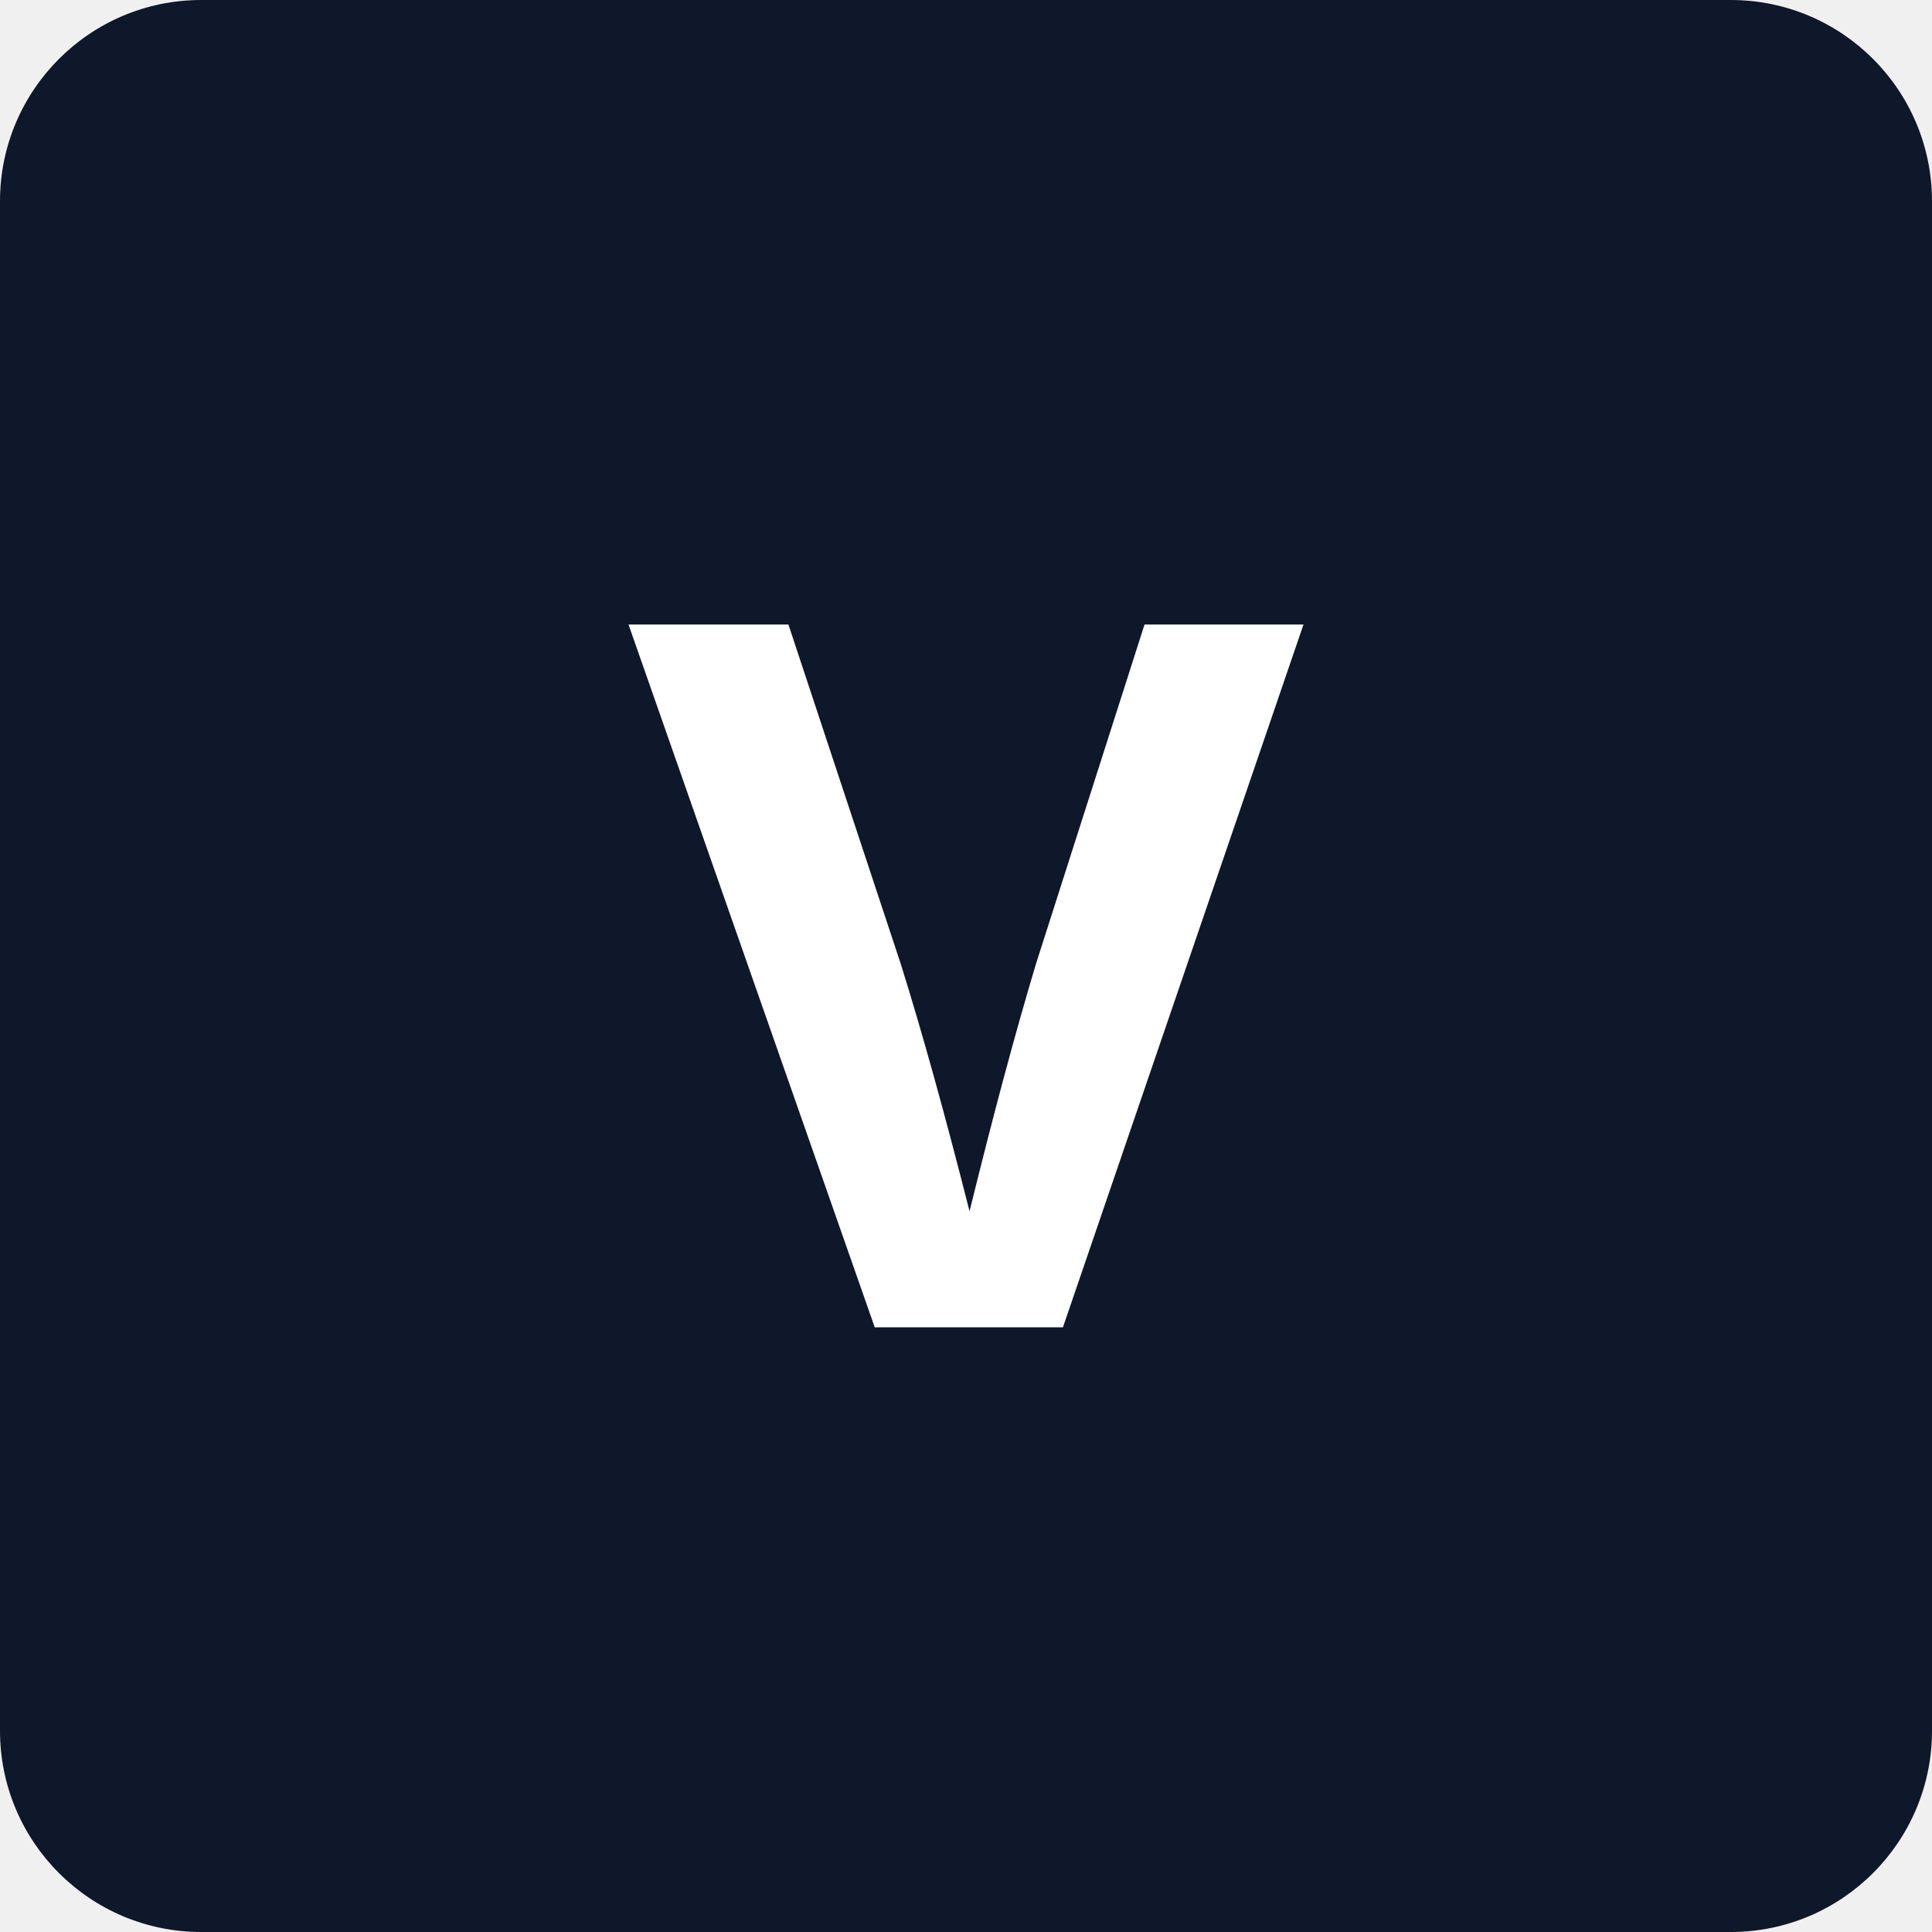
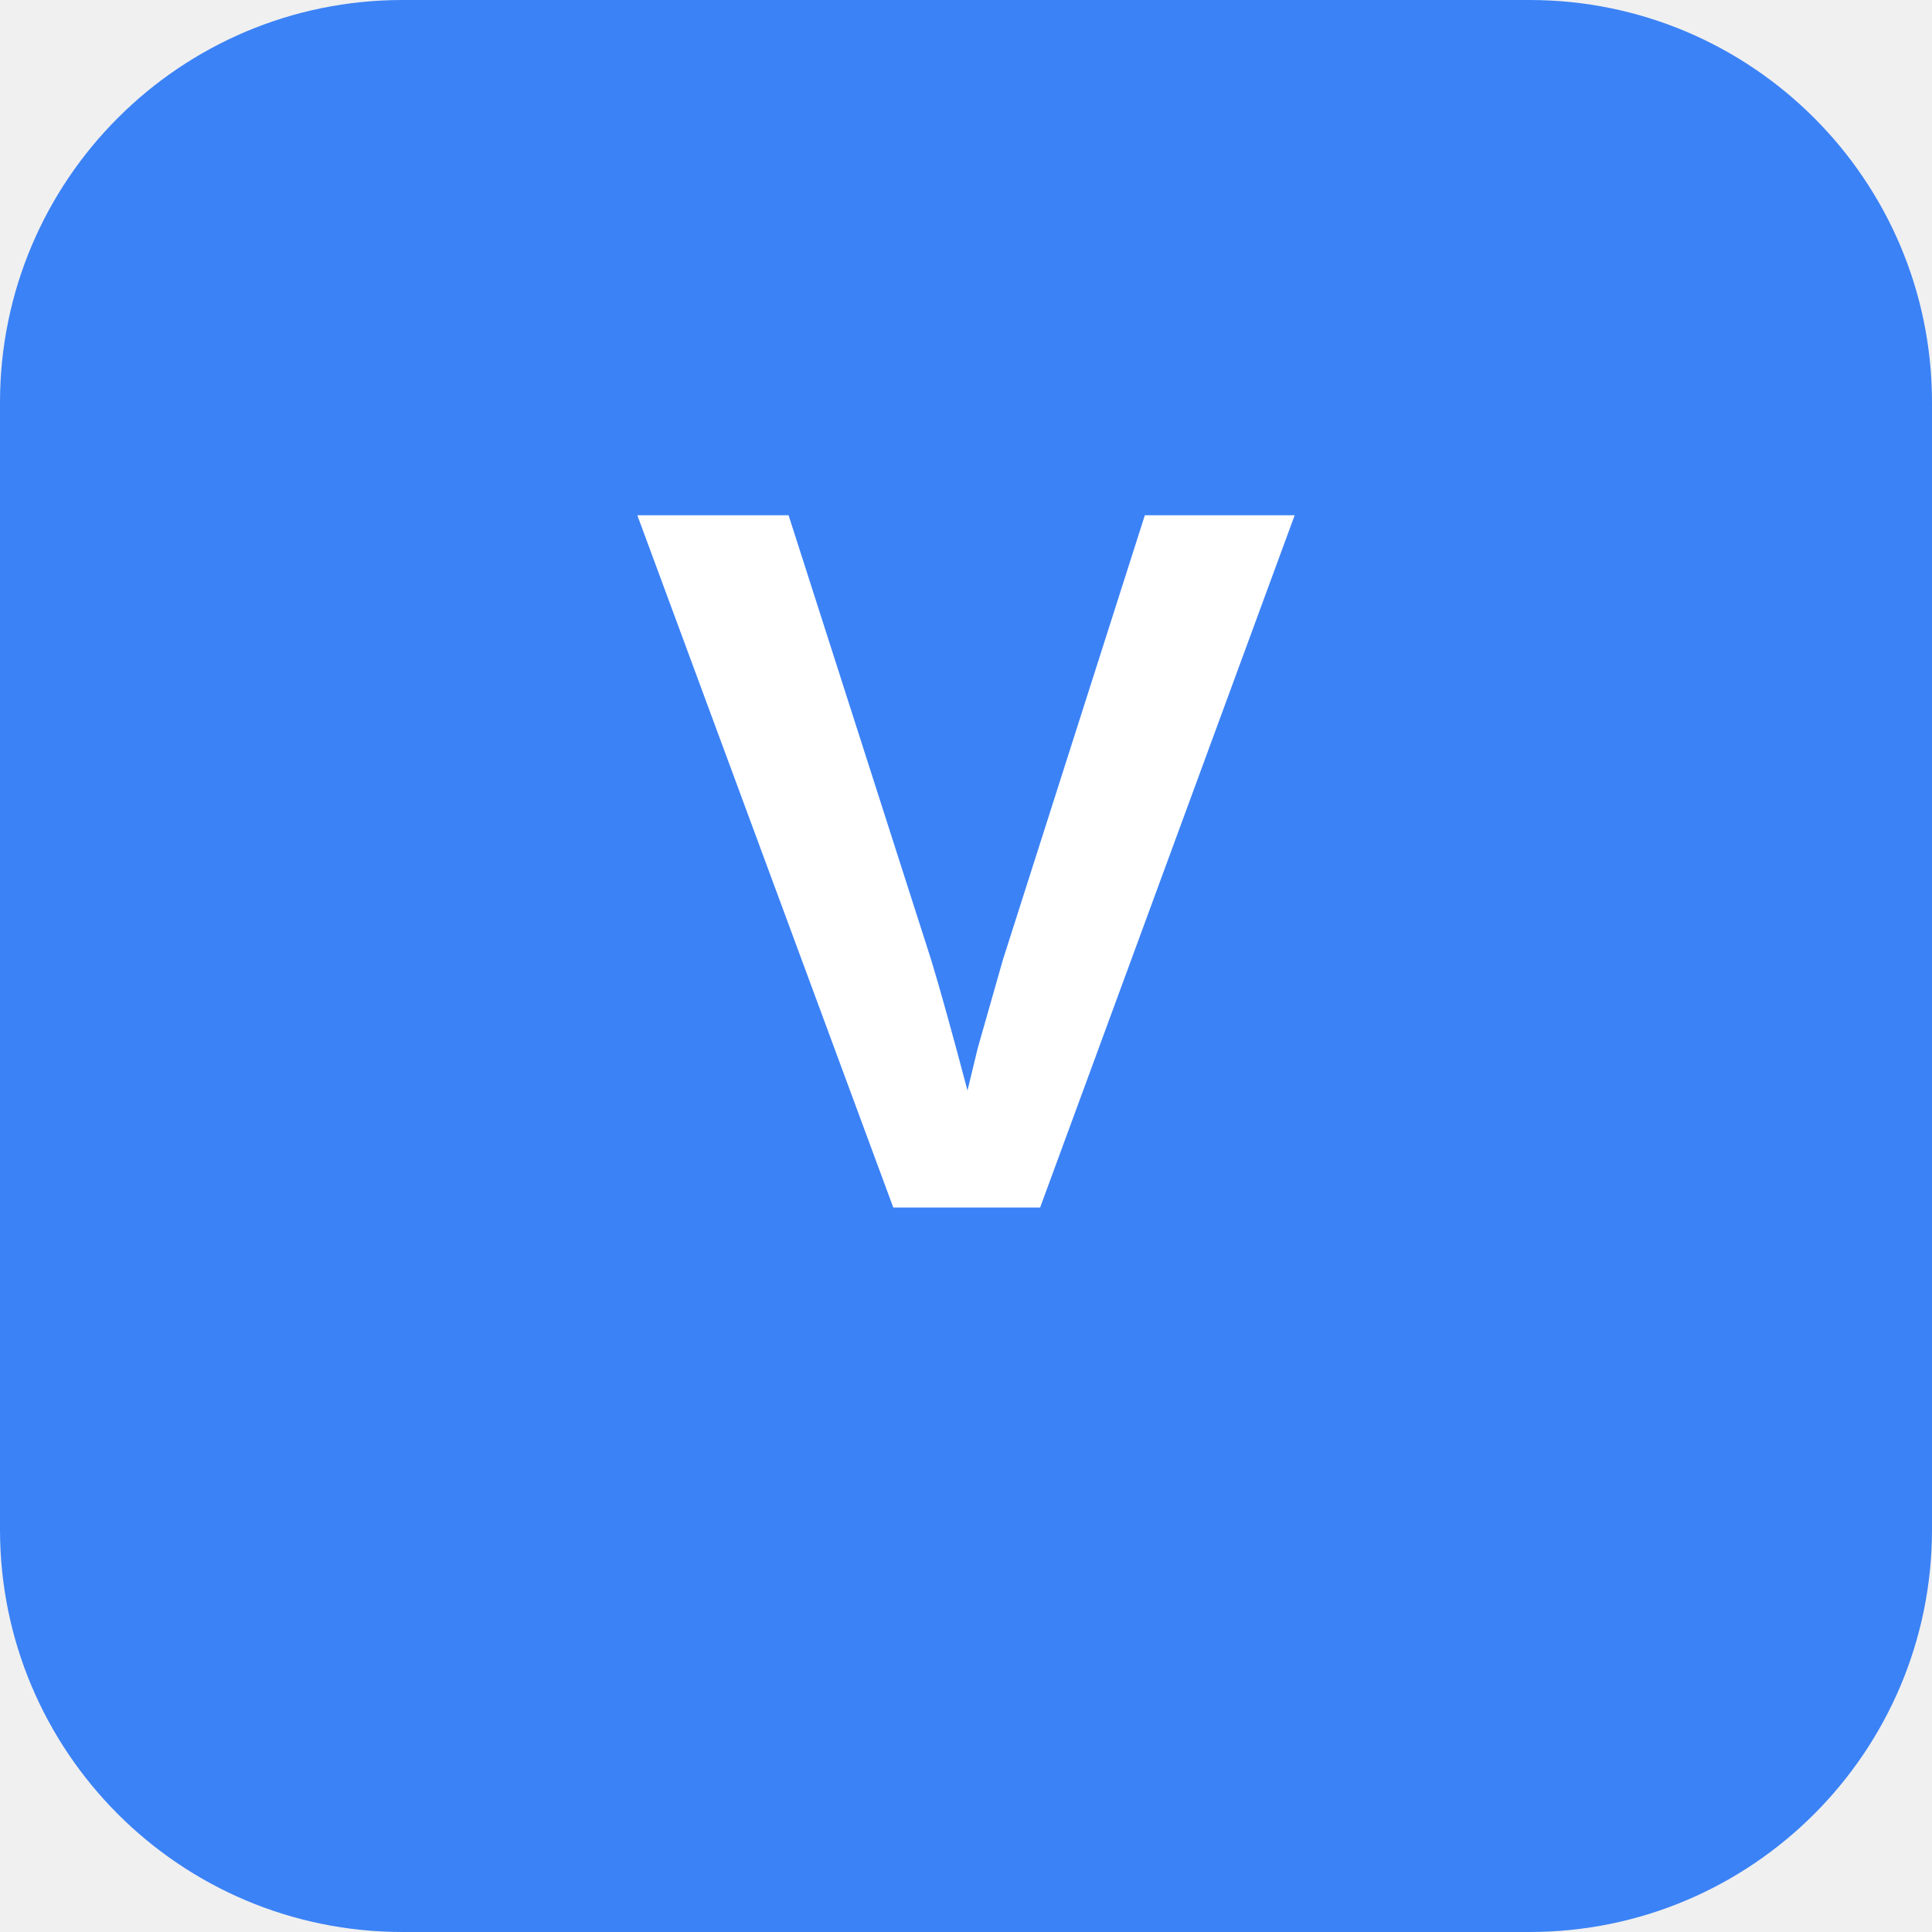
<svg xmlns="http://www.w3.org/2000/svg" width="192" height="192" viewBox="0 0 192 192">
-   <rect width="192" height="192" rx="20" fill="#0F172A" />
-   <text x="96" y="96" text-anchor="middle" dominant-baseline="middle" fill="white" font-family="system-ui, -apple-system, sans-serif" font-size="96" font-weight="bold">V</text>
+   <rect width="192" height="192" fill="#3B82F6" rx="40" />
+   <text x="96" y="120" font-family="Arial, sans-serif" font-size="100" font-weight="bold" text-anchor="middle" fill="white">V</text>
</svg>
